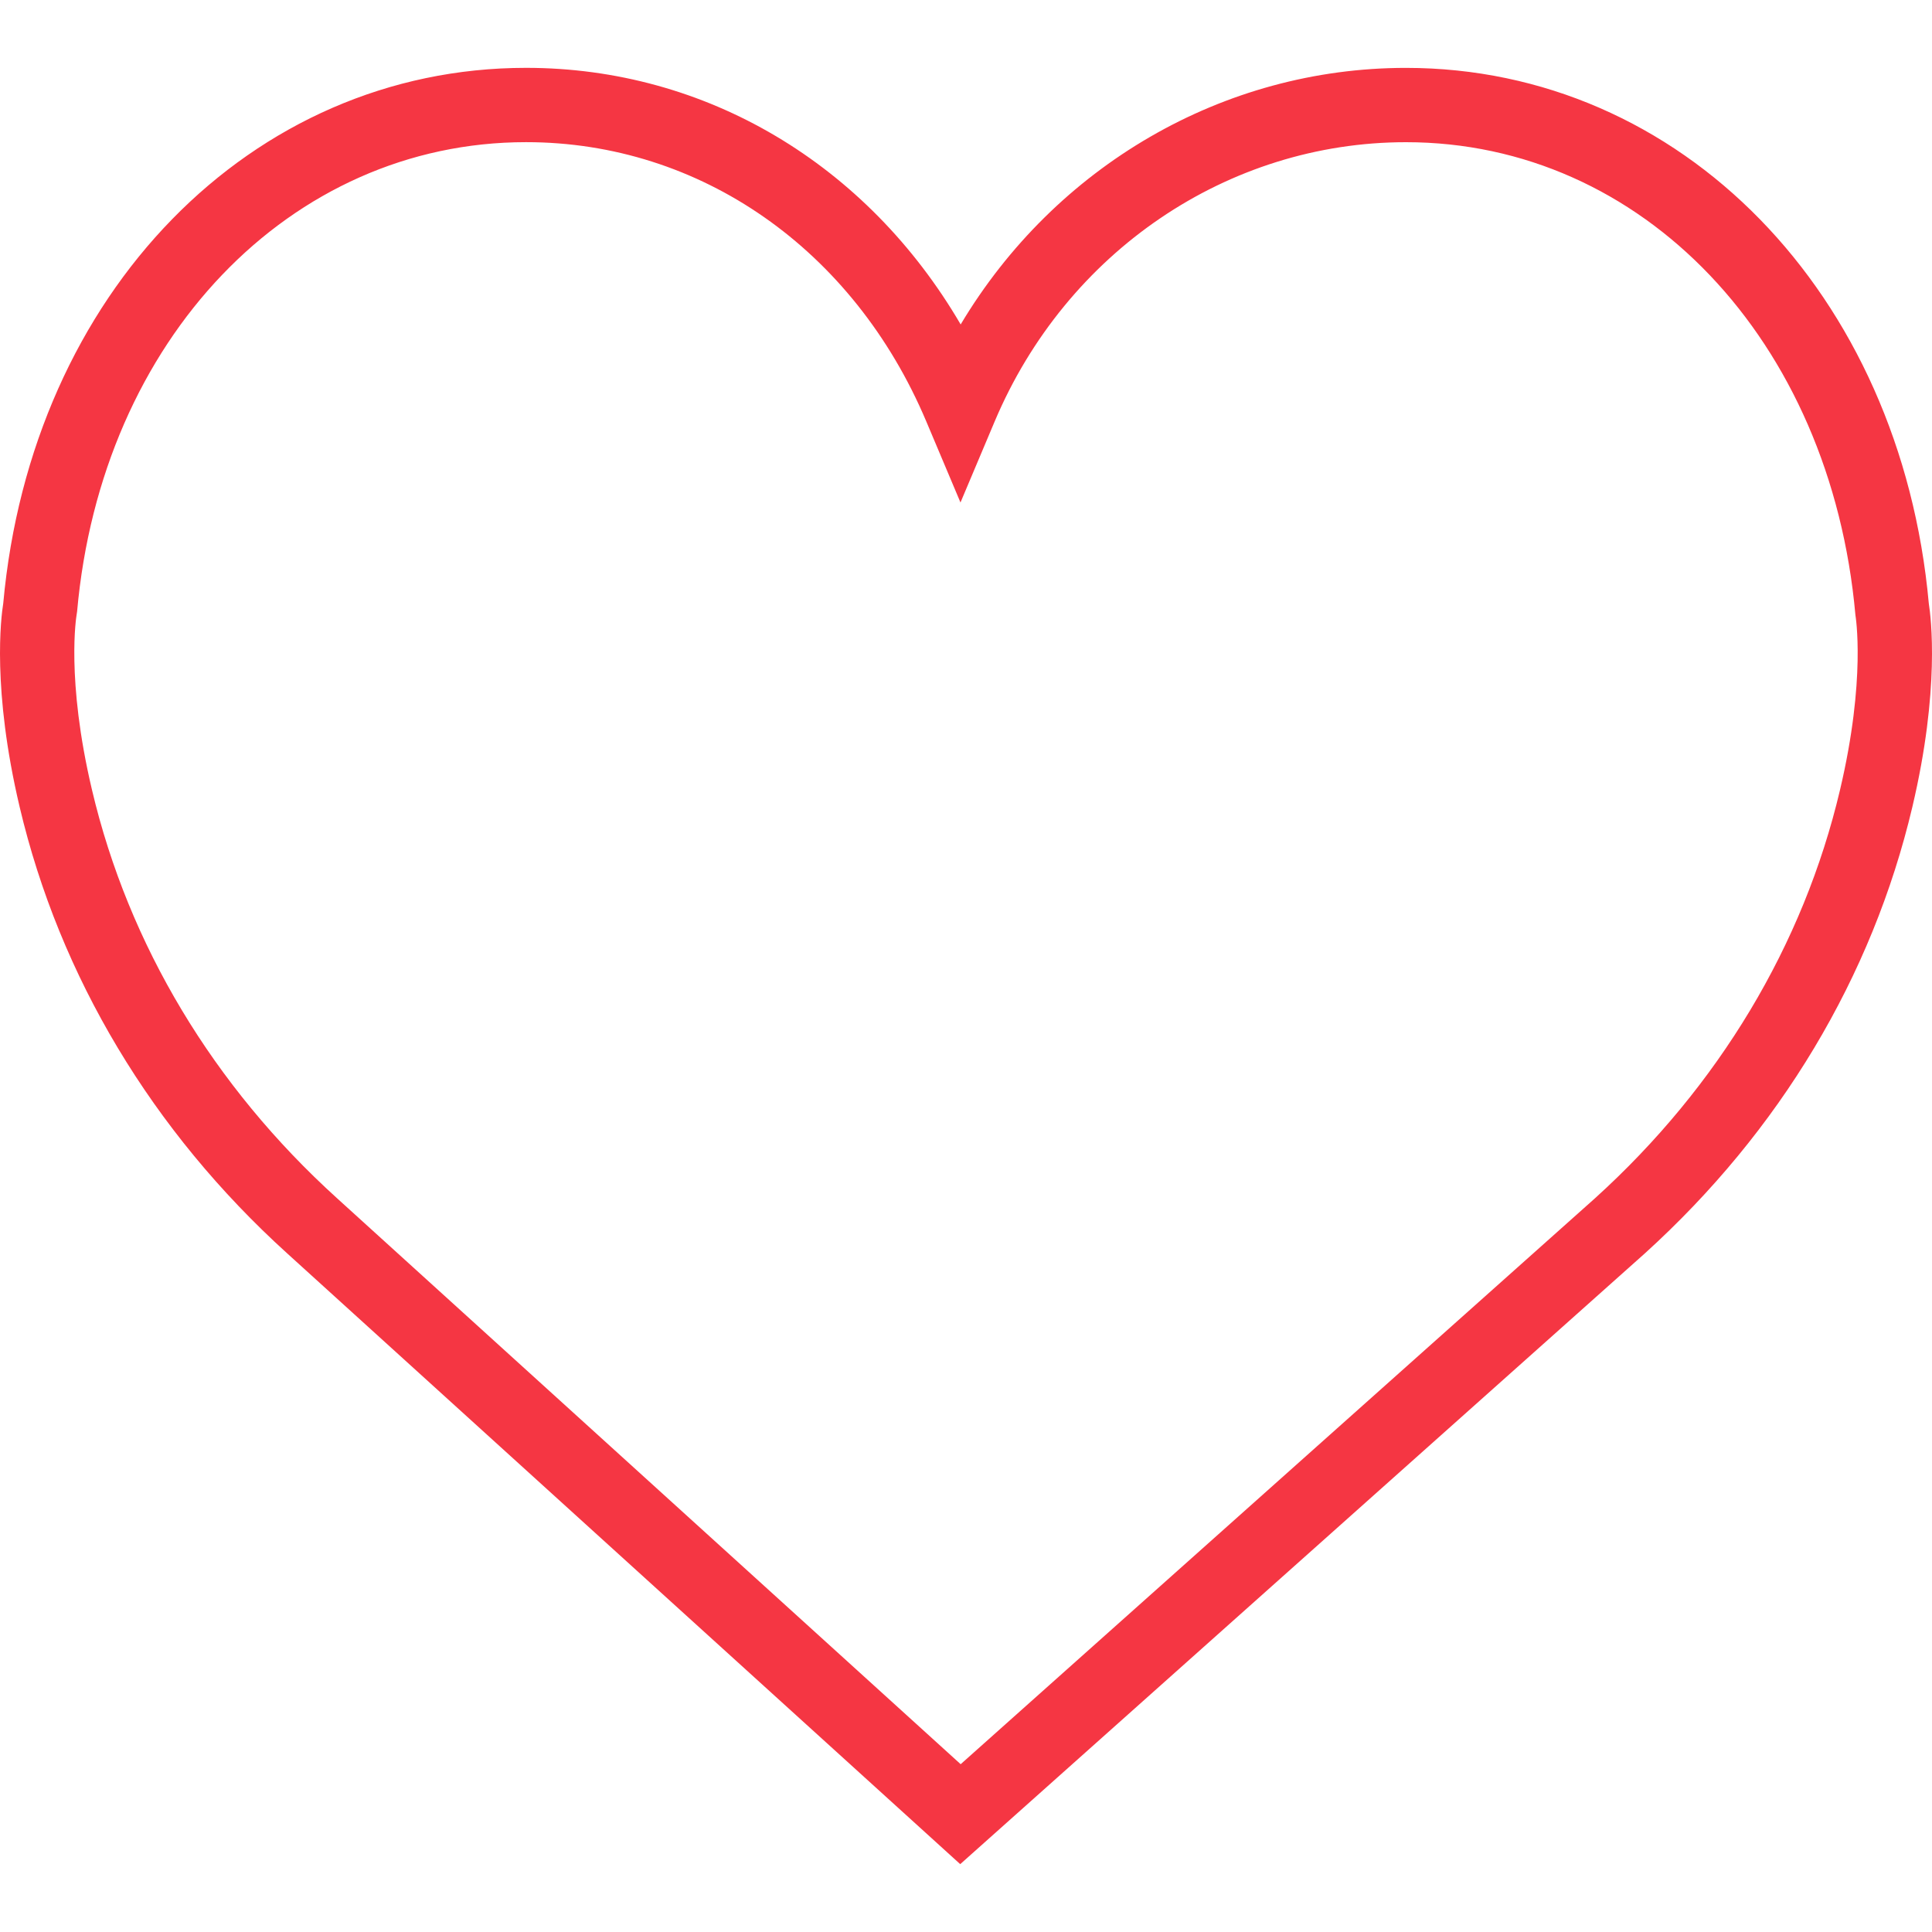
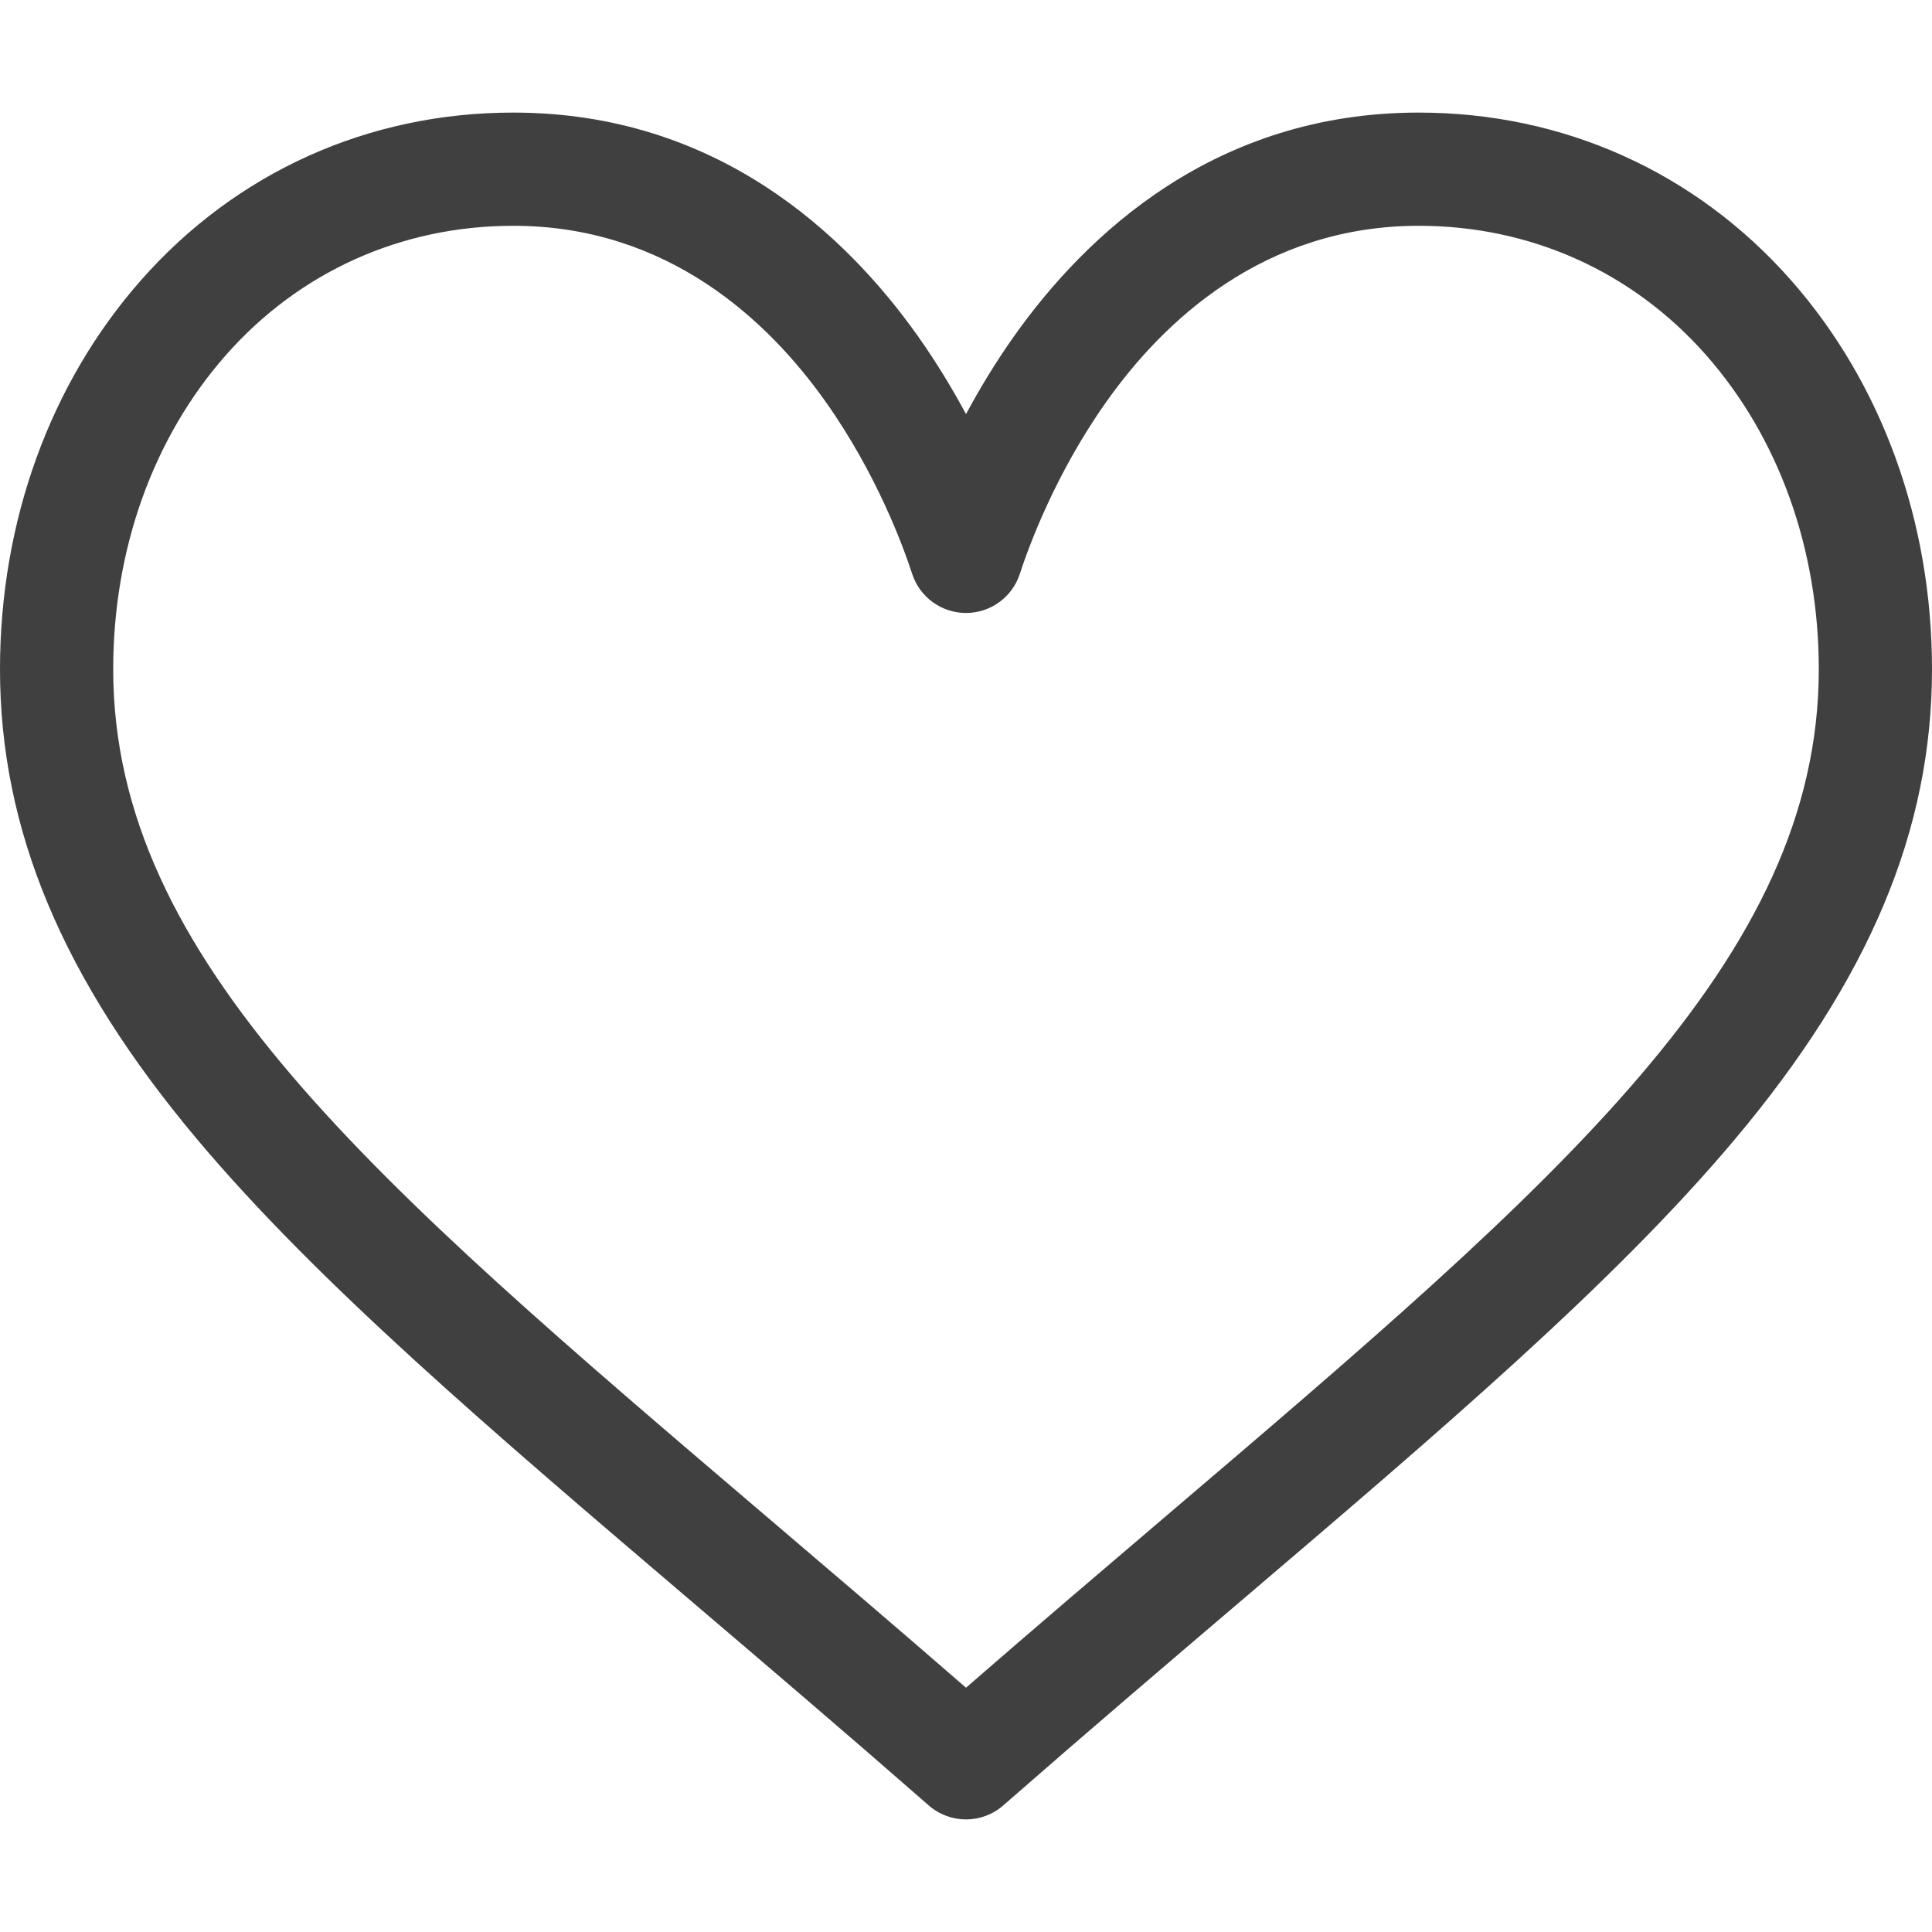
- <svg xmlns="http://www.w3.org/2000/svg" version="1.1" id="Capa_1" x="0px" y="0px" viewBox="0 0 51.997 51.997" style="enable-background:new 0 0 51.997 51.997;" xml:space="preserve" width="512px" height="512px">
+ <svg xmlns="http://www.w3.org/2000/svg" version="1.1" id="Capa_1" x="0px" y="0px" viewBox="0 0 512 512" style="enable-background:new 0 0 512 512;" xml:space="preserve">
  <g>
-     <path d="M51.911,16.242C51.152,7.888,45.239,1.827,37.839,1.827c-4.93,0-9.444,2.653-11.984,6.905   c-2.517-4.307-6.846-6.906-11.697-6.906c-7.399,0-13.313,6.061-14.071,14.415c-0.06,0.369-0.306,2.311,0.442,5.478   c1.078,4.568,3.568,8.723,7.199,12.013l18.115,16.439l18.426-16.438c3.631-3.291,6.121-7.445,7.199-12.014   C52.216,18.553,51.97,16.611,51.911,16.242z M49.521,21.261c-0.984,4.172-3.265,7.973-6.59,10.985L25.855,47.481L9.072,32.25   c-3.331-3.018-5.611-6.818-6.596-10.99c-0.708-2.997-0.417-4.69-0.416-4.701l0.015-0.101C2.725,9.139,7.806,3.826,14.158,3.826   c4.687,0,8.813,2.88,10.771,7.515l0.921,2.183l0.921-2.183c1.927-4.564,6.271-7.514,11.069-7.514   c6.351,0,11.433,5.313,12.096,12.727C49.938,16.57,50.229,18.264,49.521,21.261z" fill="#f53643" />
+     <g>
+       <path d="M474.644,74.27C449.391,45.616,414.358,29.836,376,29.836c-53.948,0-88.103,32.22-107.255,59.25    c-4.969,7.014-9.196,14.047-12.745,20.665c-3.549-6.618-7.775-13.651-12.745-20.665c-19.152-27.03-53.307-59.25-107.255-59.25    c-38.358,0-73.391,15.781-98.645,44.435C13.267,101.605,0,138.213,0,177.351c0,42.603,16.633,82.228,52.345,124.7    c31.917,37.96,77.834,77.088,131.005,122.397c19.813,16.884,40.302,34.344,62.115,53.429l0.655,0.574    c2.828,2.476,6.354,3.713,9.88,3.713s7.052-1.238,9.88-3.713l0.655-0.574c21.813-19.085,42.302-36.544,62.118-53.431    c53.168-45.306,99.085-84.434,131.002-122.395C495.367,259.578,512,219.954,512,177.351    C512,138.213,498.733,101.605,474.644,74.27z M309.193,401.614c-17.08,14.554-34.658,29.533-53.193,45.646    c-18.534-16.111-36.113-31.091-53.196-45.648C98.745,312.939,30,254.358,30,177.351c0-31.83,10.605-61.394,29.862-83.245    C79.34,72.007,106.379,59.836,136,59.836c41.129,0,67.716,25.338,82.776,46.594c13.509,19.064,20.558,38.282,22.962,45.659    c2.011,6.175,7.768,10.354,14.262,10.354c6.494,0,12.251-4.179,14.262-10.354c2.404-7.377,9.453-26.595,22.962-45.66    c15.06-21.255,41.647-46.593,82.776-46.593c29.621,0,56.66,12.171,76.137,34.27C471.395,115.957,482,145.521,482,177.351    C482,254.358,413.255,312.939,309.193,401.614z" fill="#404040" />
+     </g>
  </g>
  <g>
</g>
  <g>
</g>
  <g>
</g>
  <g>
</g>
  <g>
</g>
  <g>
</g>
  <g>
</g>
  <g>
</g>
  <g>
</g>
  <g>
</g>
  <g>
</g>
  <g>
</g>
  <g>
</g>
  <g>
</g>
  <g>
</g>
</svg>
